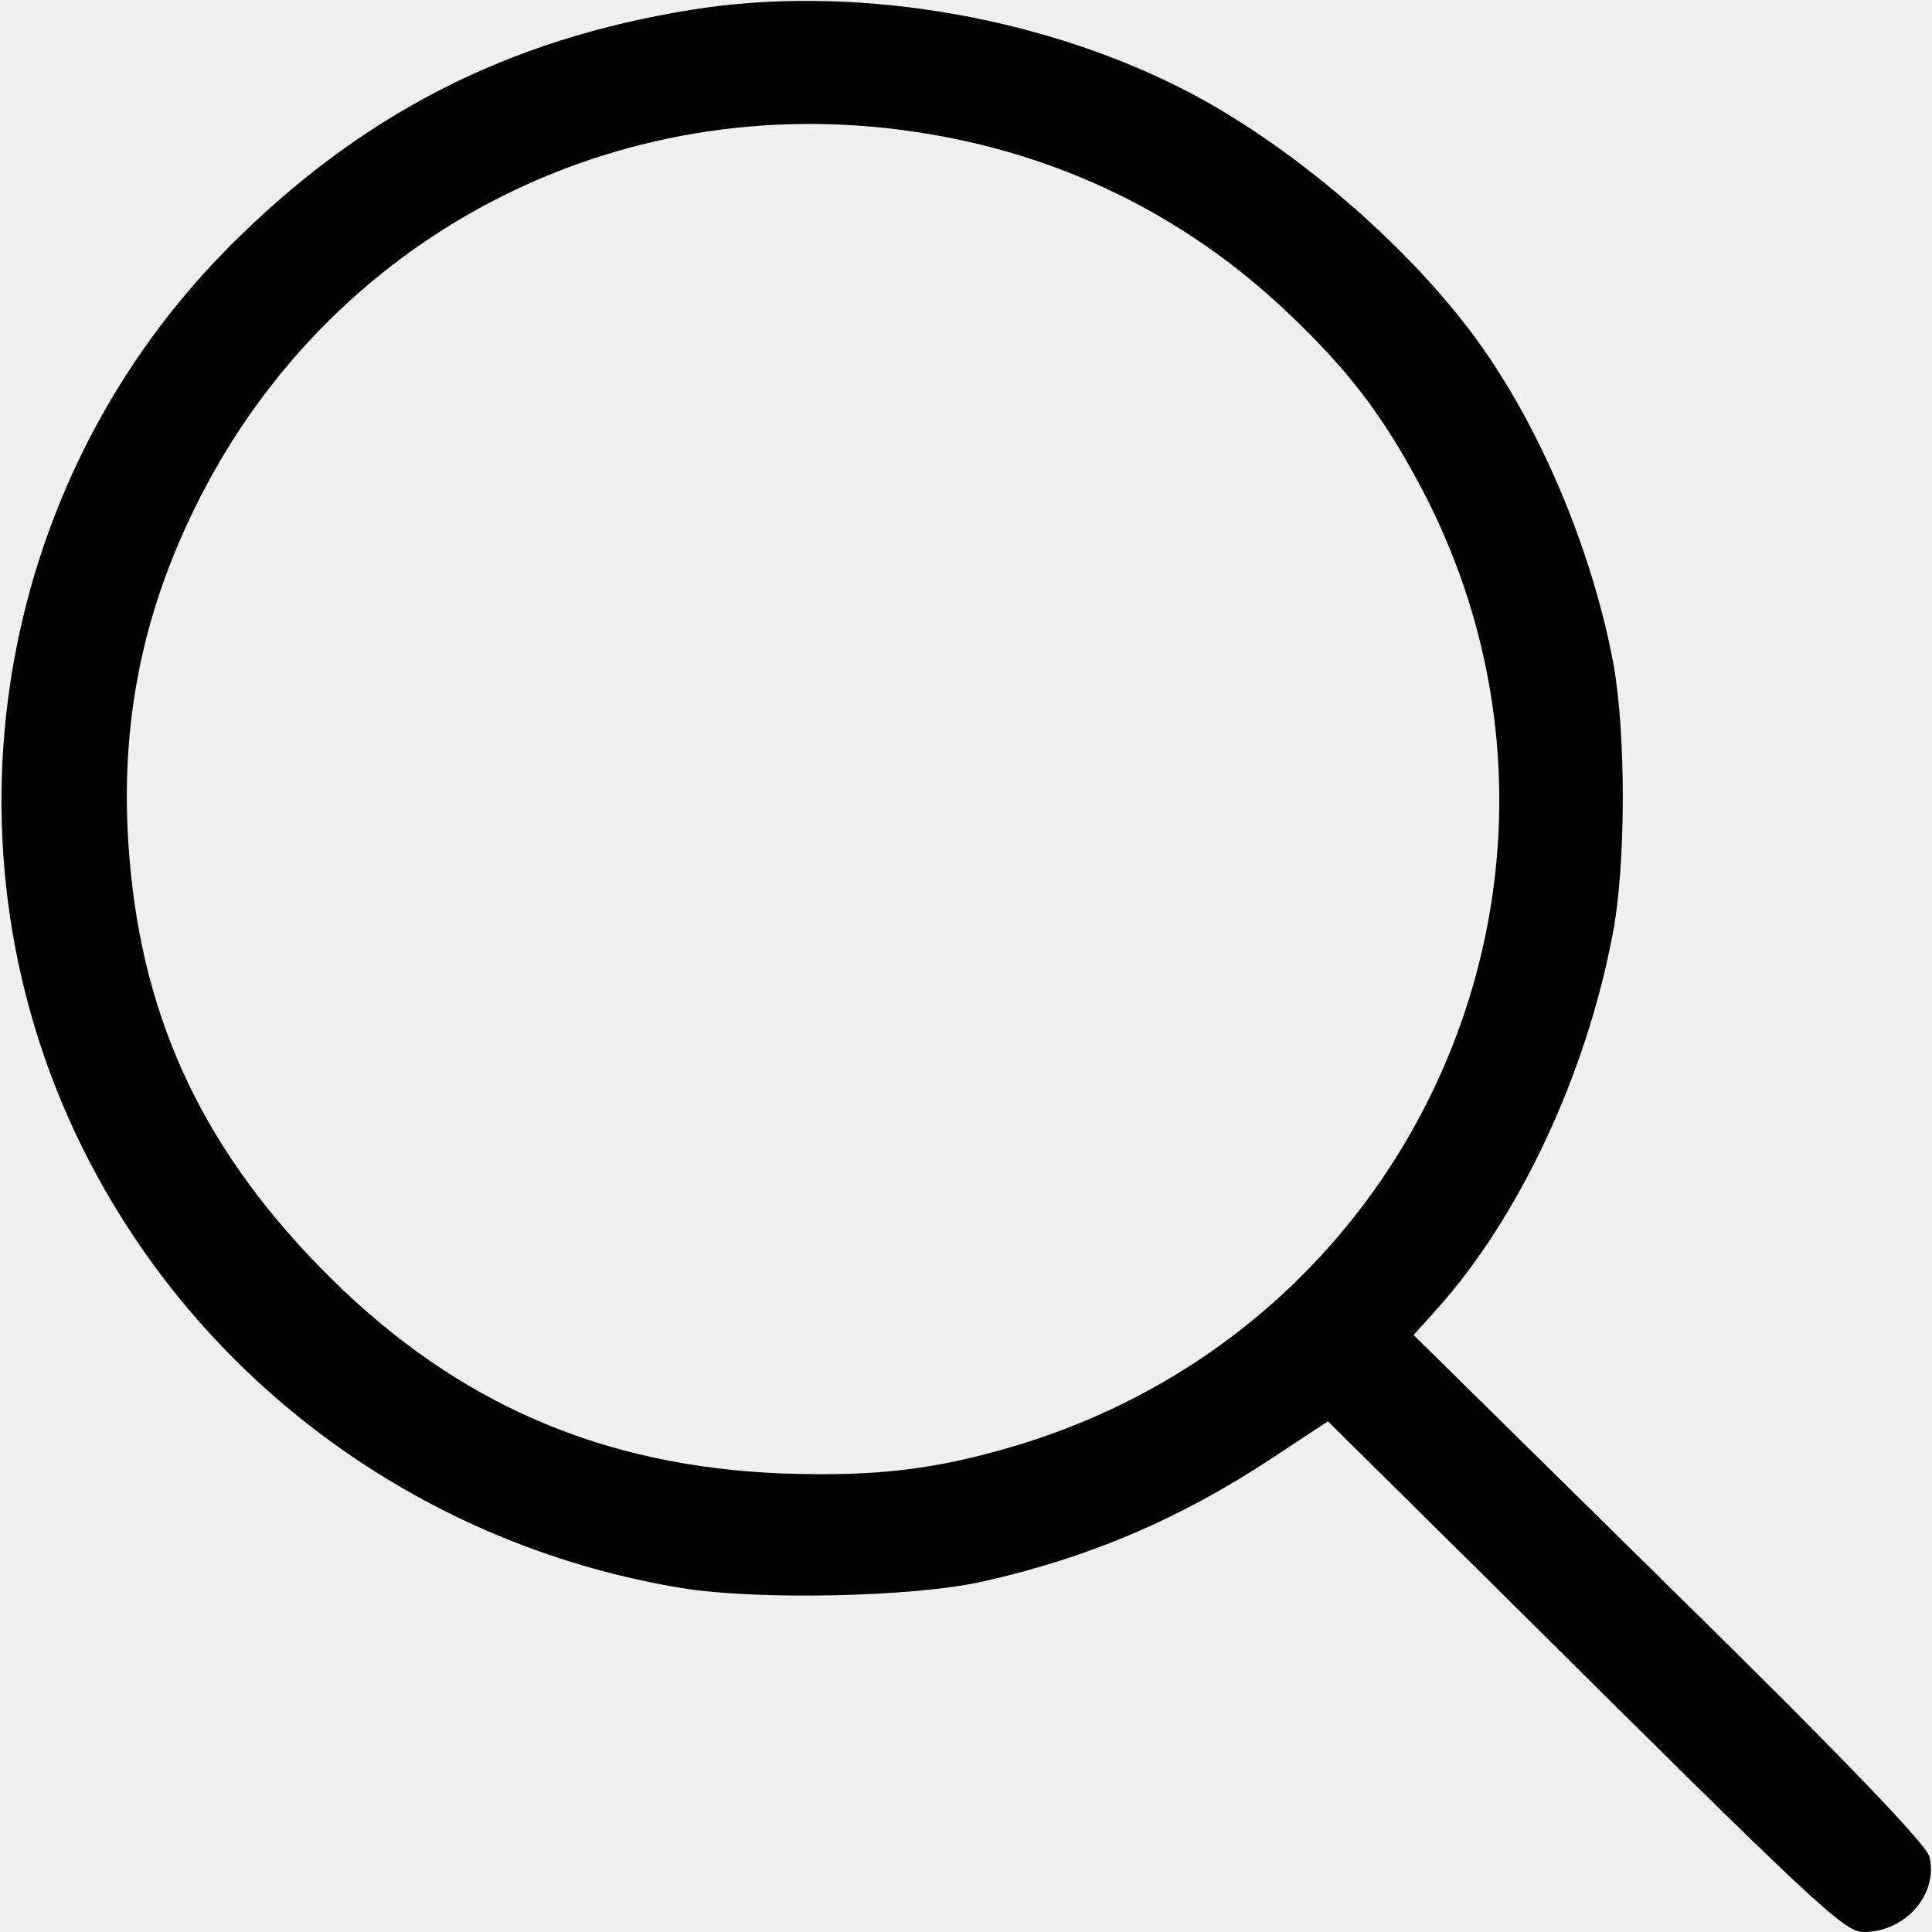
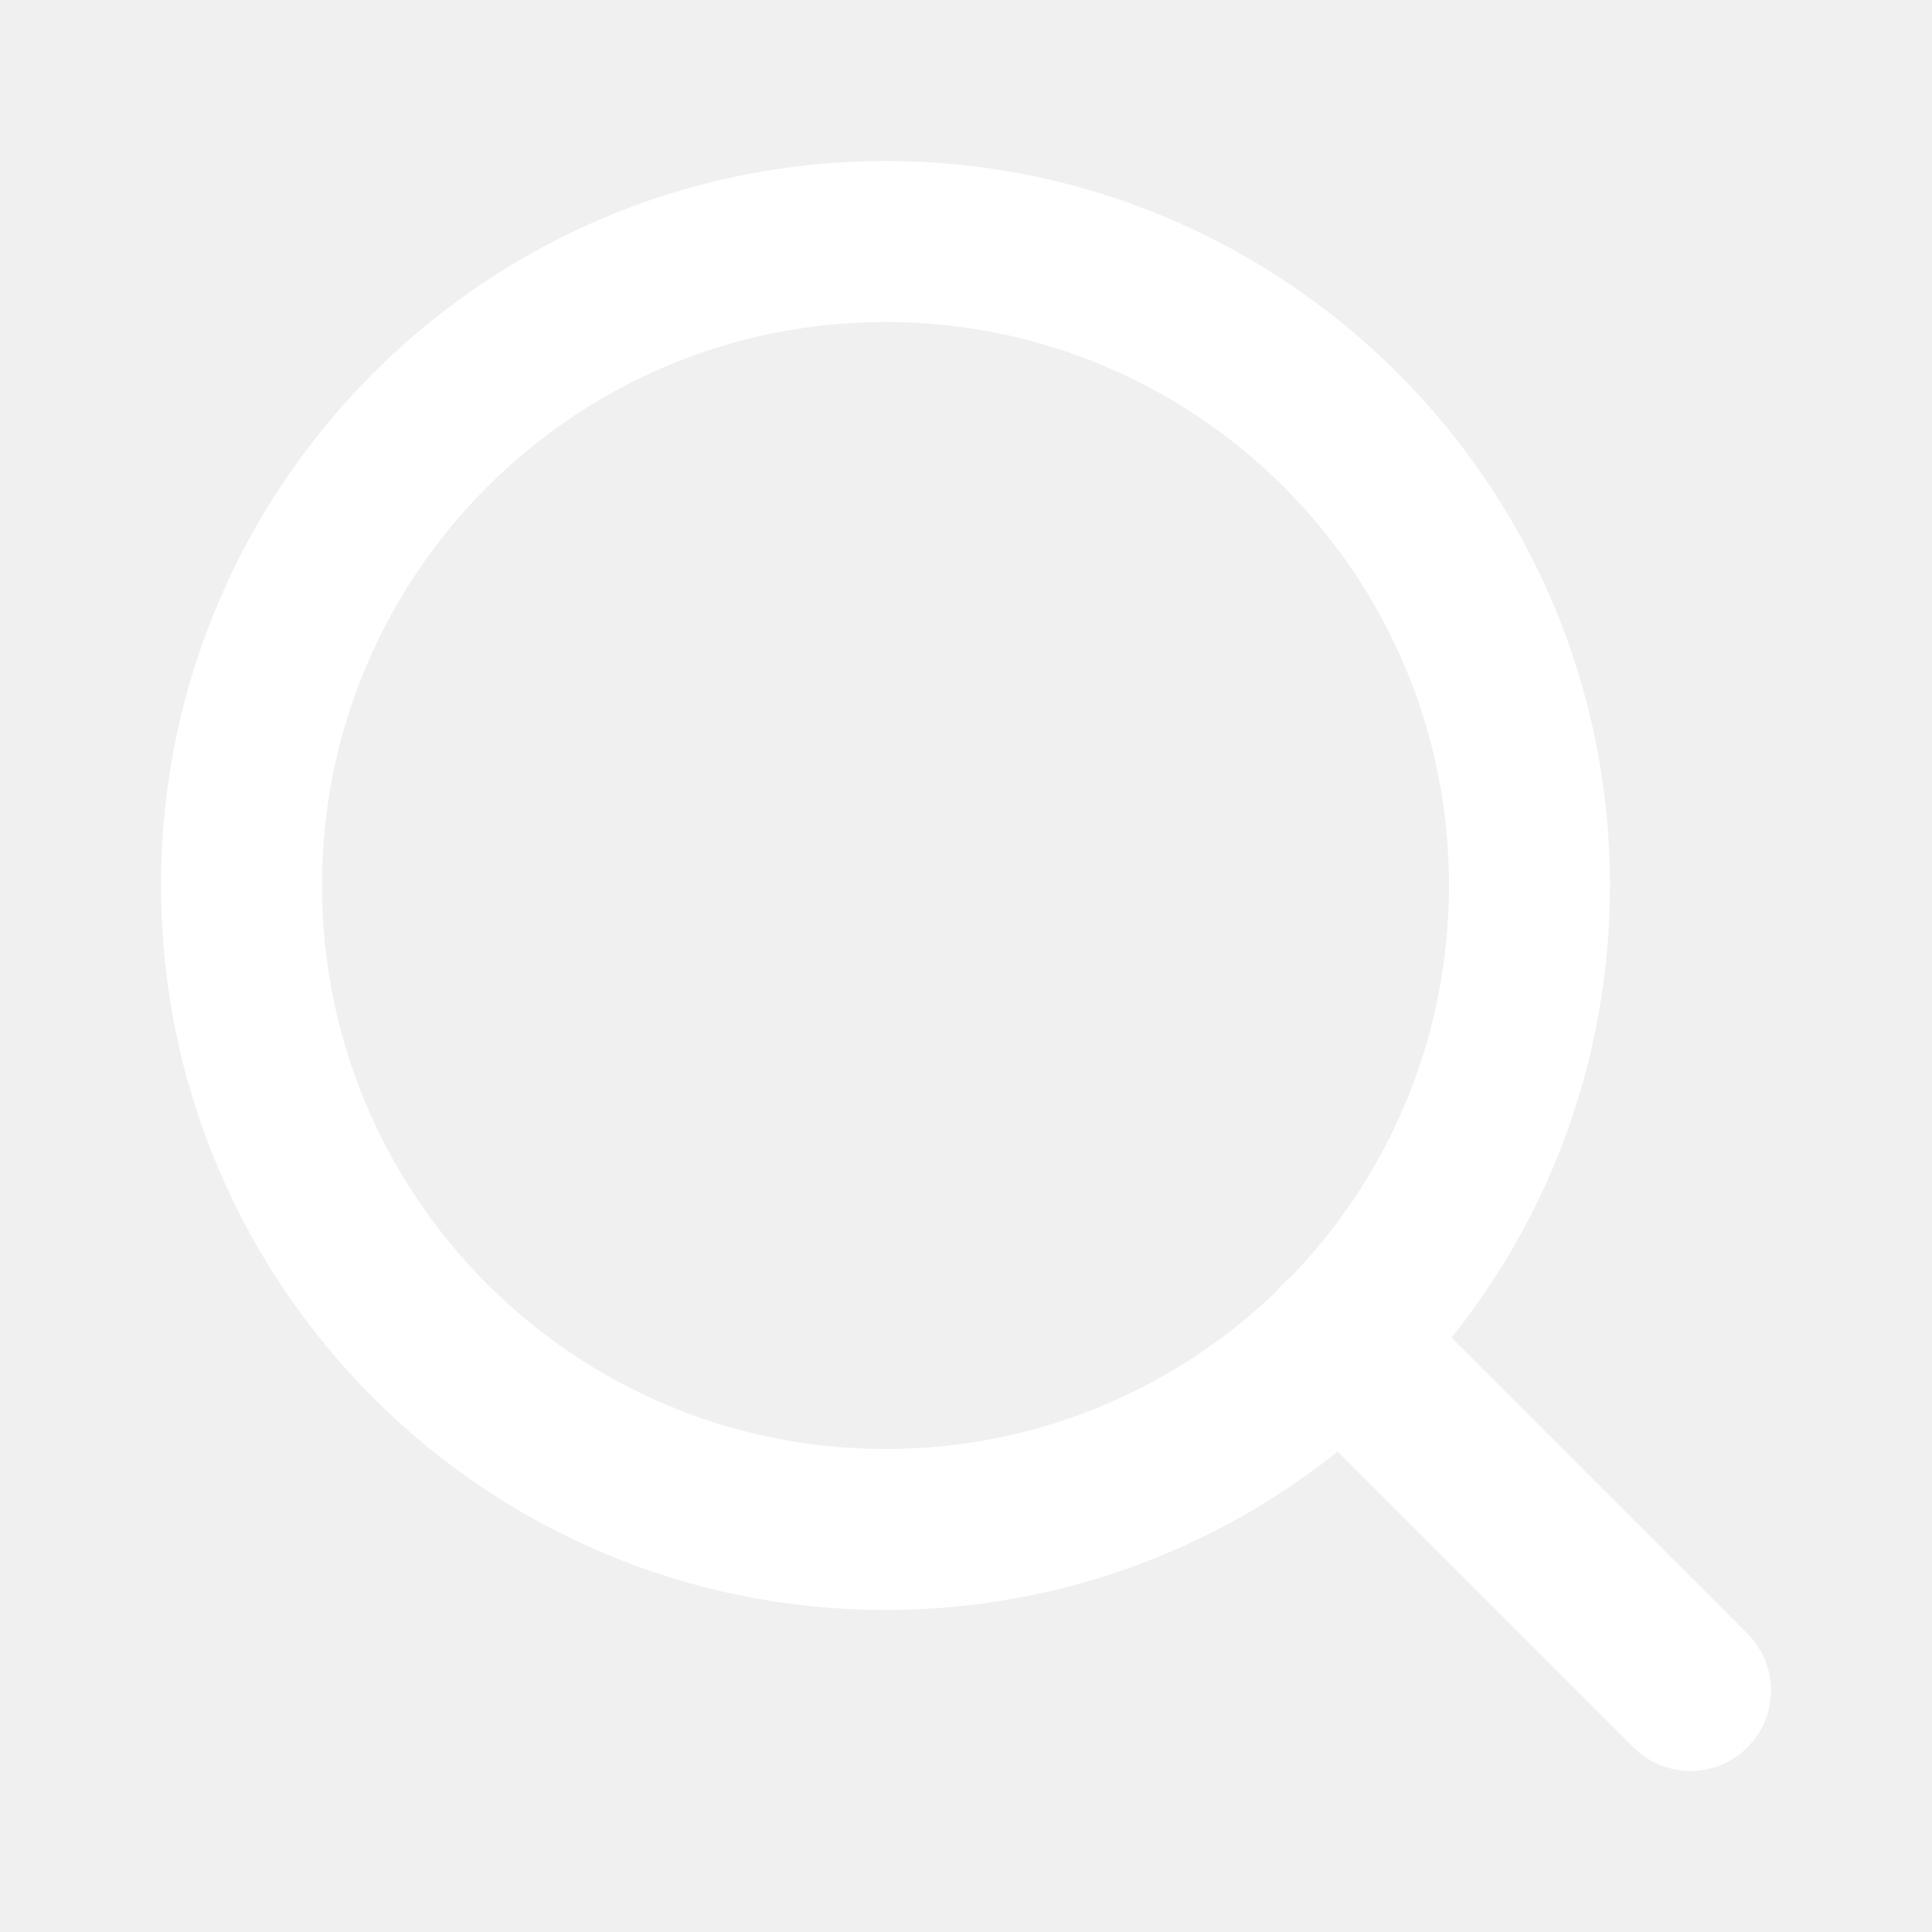
- <svg xmlns="http://www.w3.org/2000/svg" version="1.0" width="300pt" height="300pt" viewBox="0 0 300 300" preserveAspectRatio="xMidYMid meet">
-   <g transform="translate(0,300) scale(0.1,-0.1)" fill="#000000" stroke="none">
-     <path d="M1075 2985 c-288 -46 -516 -163 -722 -371 -383 -388 -461 -988 -191 -1460 188 -330 519 -558 897 -620 116 -19 359 -14 466 10 166 37 308 98 449 191 l88 58 282 -279 c482 -479 520 -514 550 -514 65 0 116 59 102 117 -5 19 -133 153 -404 419 l-397 391 36 40 c127 141 232 364 273 582 21 107 21 313 1 422 -32 169 -108 354 -203 489 -108 154 -300 319 -470 404 -226 114 -515 160 -757 121z m348 -190 c220 -33 416 -128 576 -280 93 -88 146 -157 204 -265 313 -582 14 -1301 -623 -1494 -126 -38 -219 -49 -365 -44 -279 11 -504 108 -701 303 -194 192 -292 396 -313 653 -16 192 15 365 99 538 205 425 654 660 1123 589z" />
-   </g>
+ <svg xmlns="http://www.w3.org/2000/svg" viewBox="0 0 24 24" fill="none" stroke="#ffffff" stroke-width="2" stroke-linecap="round" stroke-linejoin="round">
+   <circle cx="11" cy="11" r="8" />
+   <line x1="21" y1="21" x2="16.65" y2="16.65" />
</svg>
